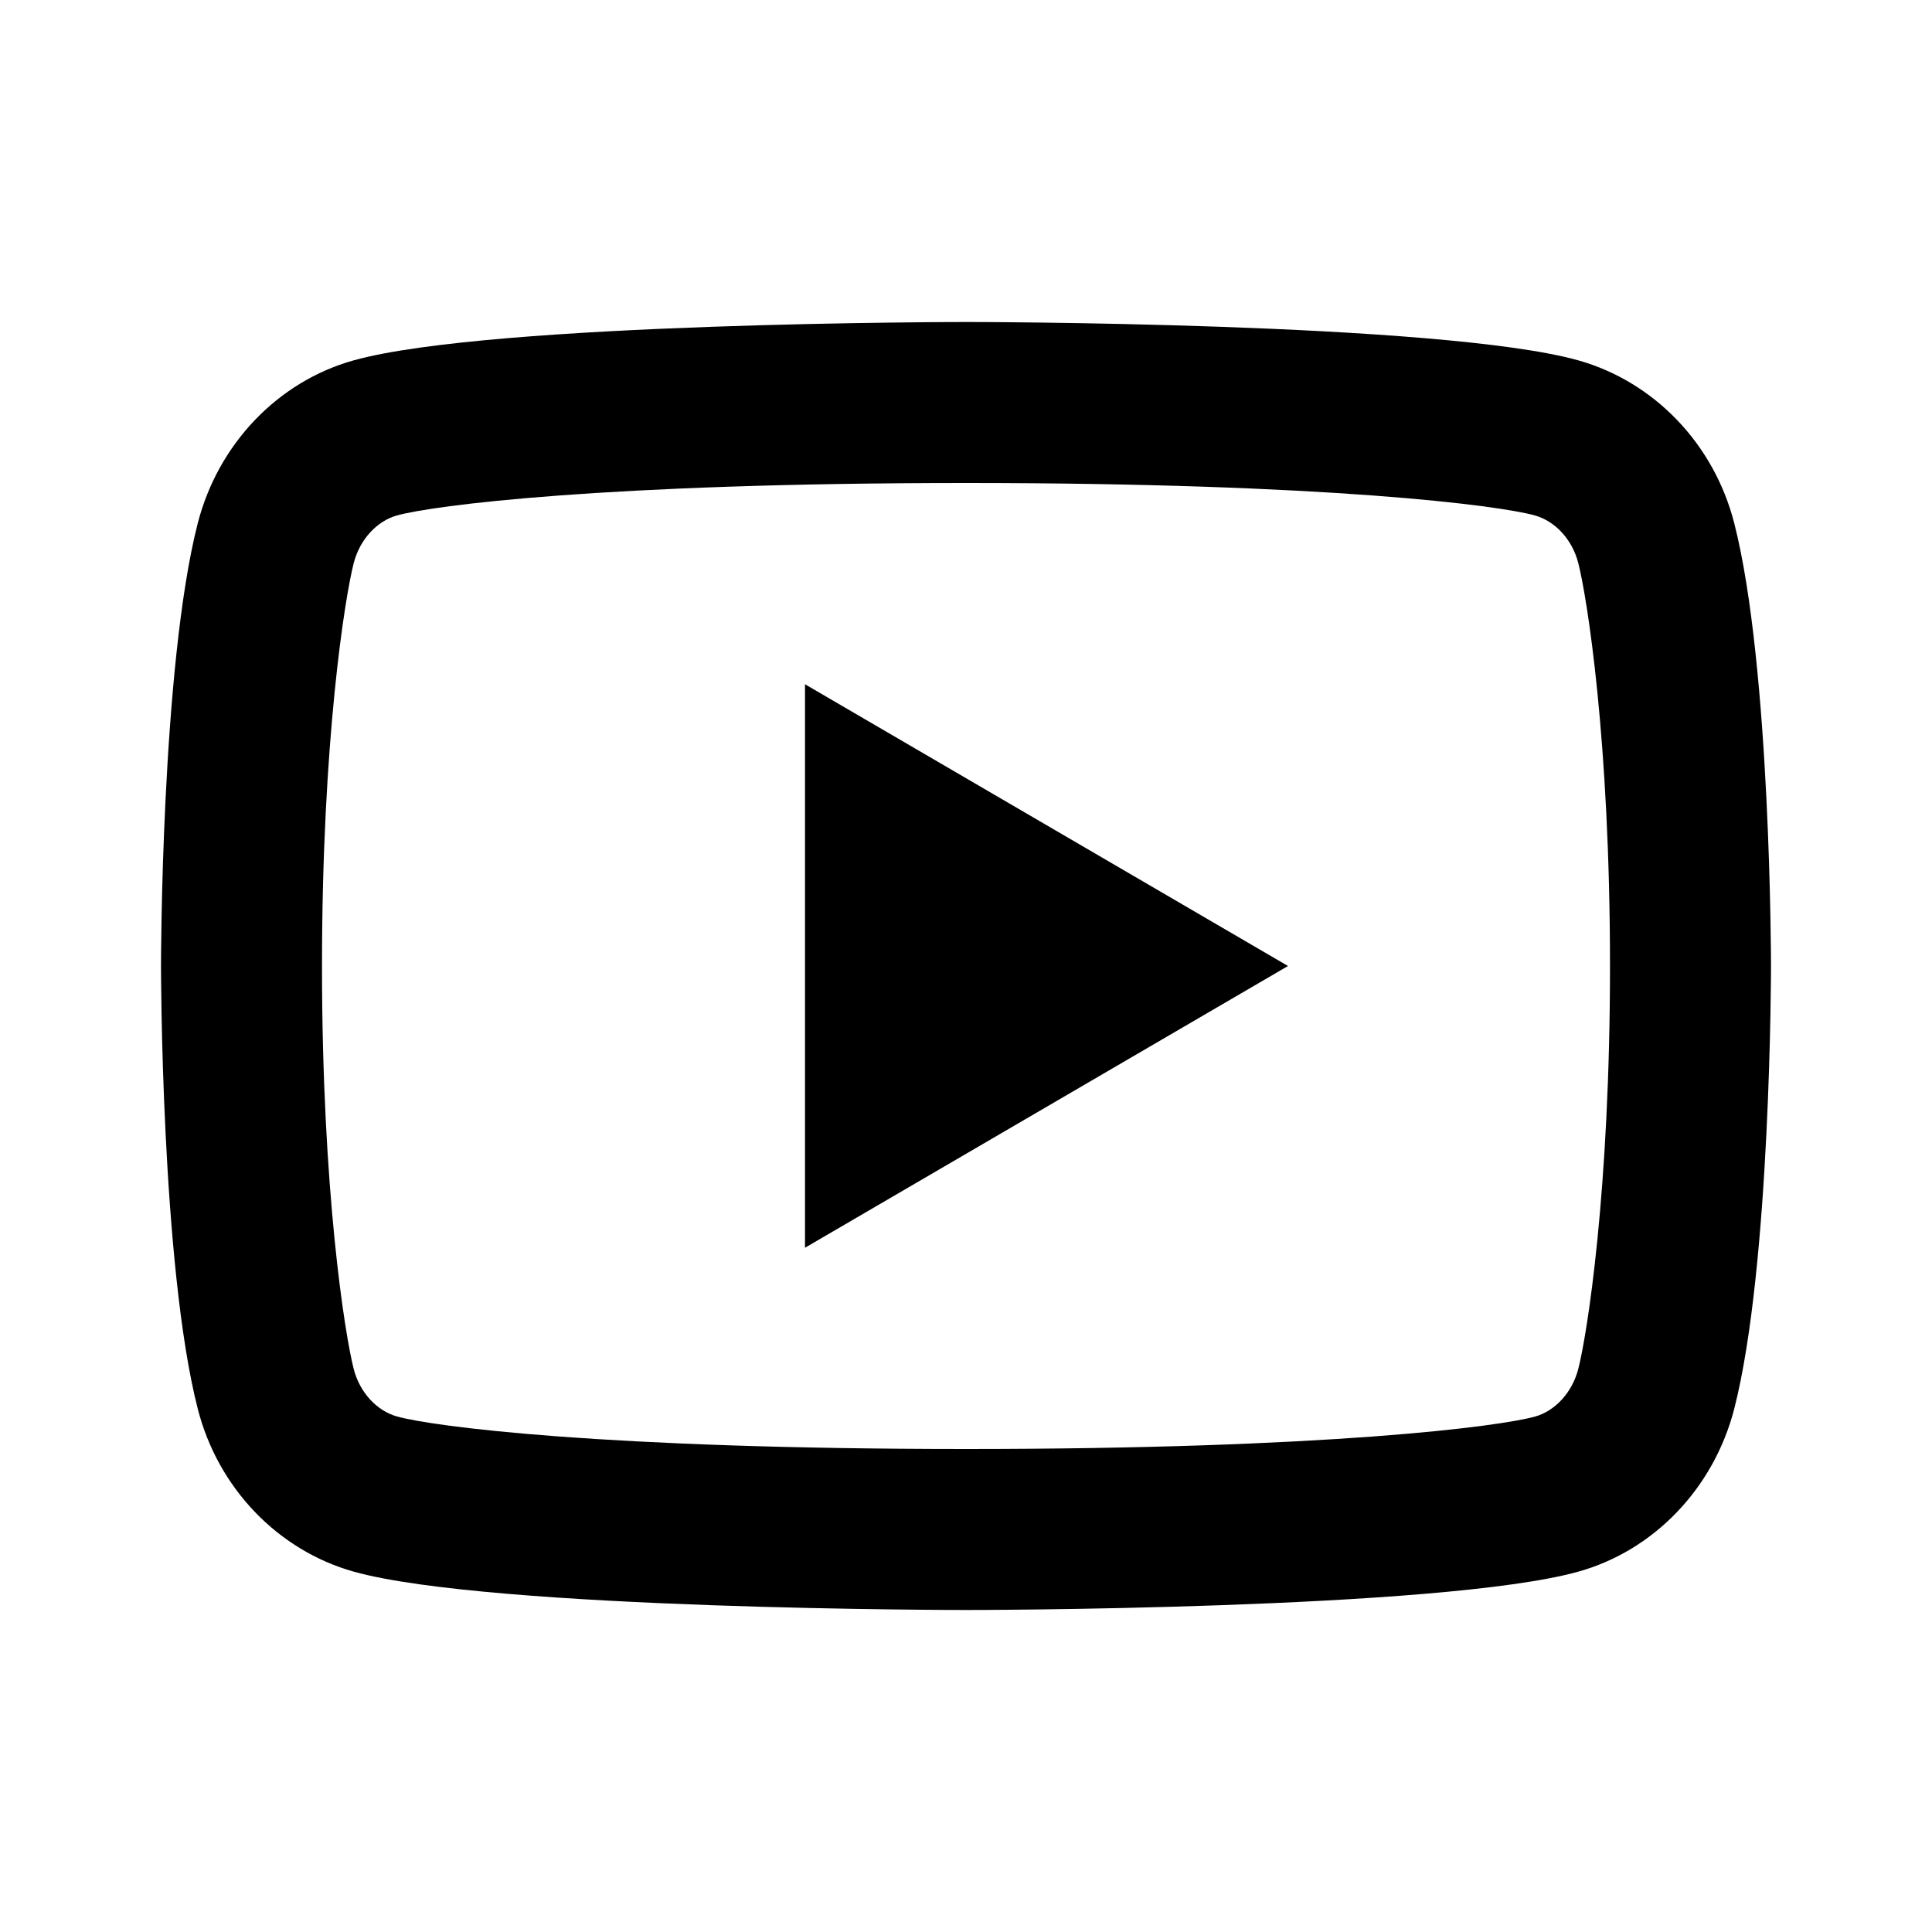
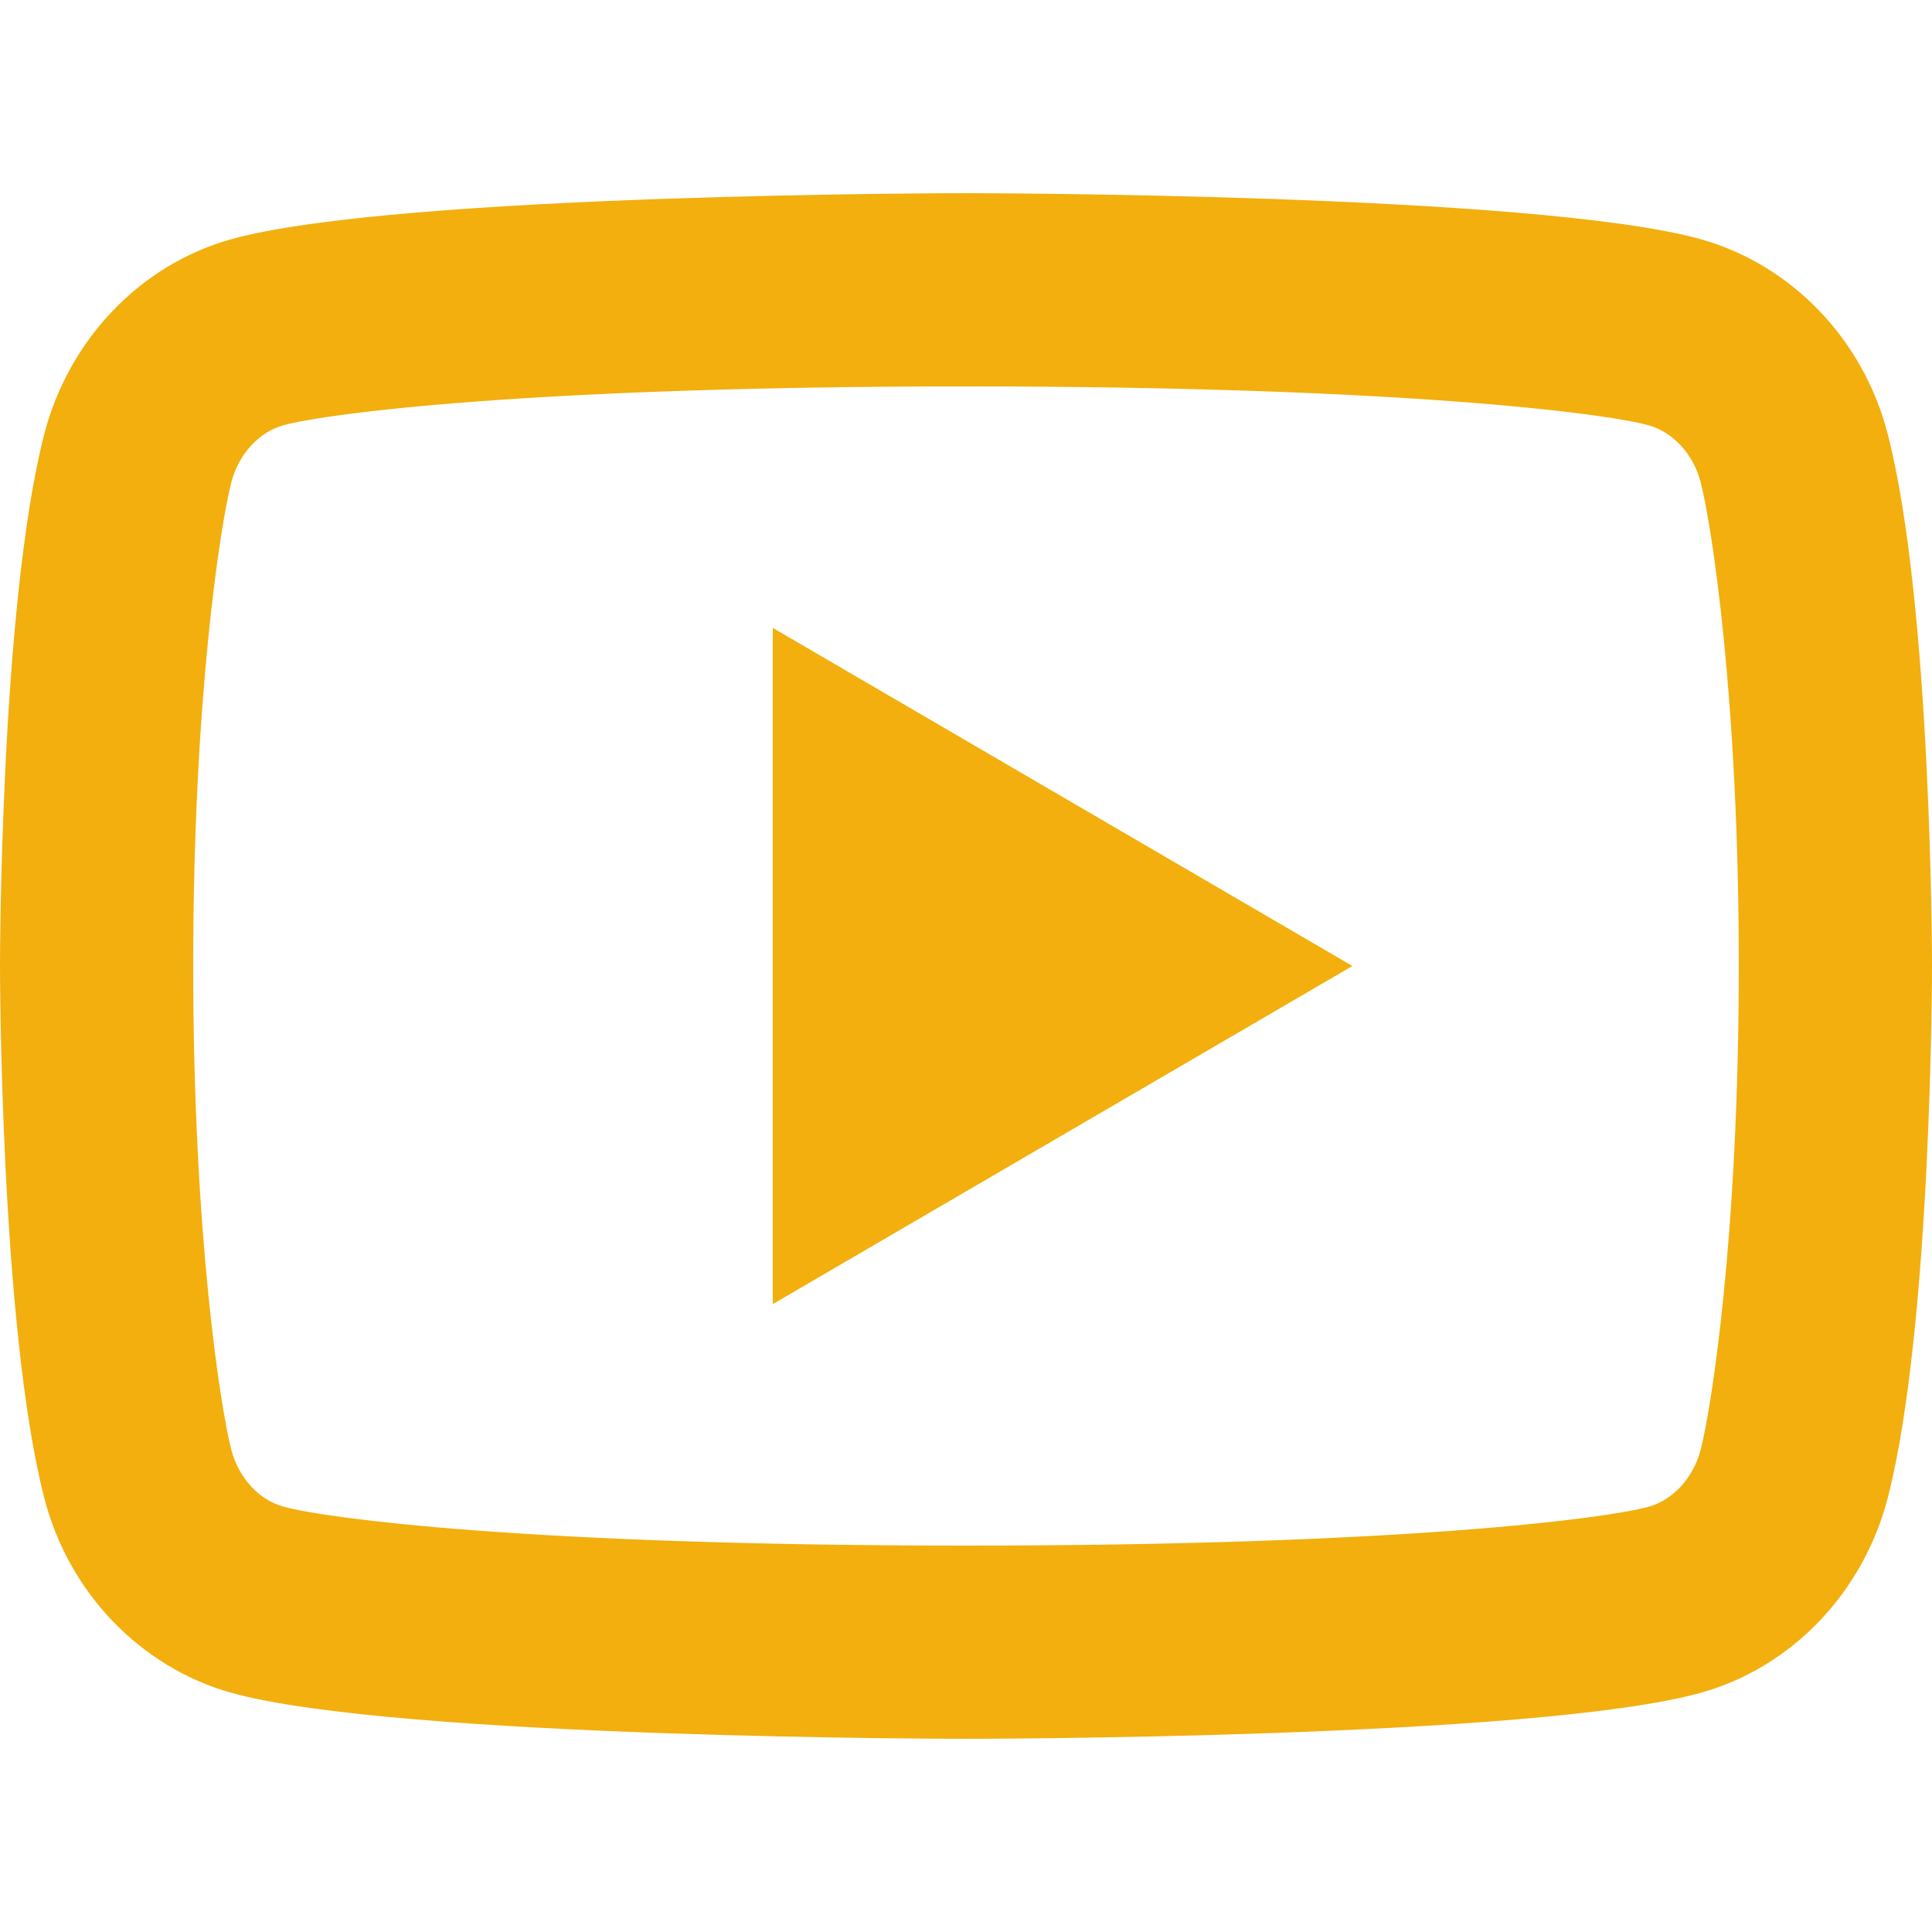
- <svg xmlns="http://www.w3.org/2000/svg" viewBox="0 0 24 24">
-   <g>
-     <path fill="none" d="M0 0h24v24H0z" />
-     <path fill-rule="nonzero" d="M19.606 6.995c-.076-.298-.292-.523-.539-.592C18.63 6.28 16.5 6 12 6s-6.628.28-7.069.403c-.244.068-.46.293-.537.592C4.285 7.419 4 9.196 4 12s.285 4.58.394 5.006c.076.297.292.522.538.59C5.372 17.72 7.5 18 12 18s6.629-.28 7.069-.403c.244-.068.46-.293.537-.592C19.715 16.581 20 14.8 20 12s-.285-4.58-.394-5.005zm1.937-.497C22 8.28 22 12 22 12s0 3.72-.457 5.502c-.254.985-.997 1.76-1.938 2.022C17.896 20 12 20 12 20s-5.893 0-7.605-.476c-.945-.266-1.687-1.04-1.938-2.022C2 15.72 2 12 2 12s0-3.72.457-5.502c.254-.985.997-1.76 1.938-2.022C6.107 4 12 4 12 4s5.896 0 7.605.476c.945.266 1.687 1.04 1.938 2.022zM10 15.5v-7l6 3.5-6 3.5z" />
-   </g>
+ <svg xmlns="http://www.w3.org/2000/svg" clip-rule="evenodd" fill-rule="evenodd" stroke-linejoin="round" stroke-miterlimit="2" viewBox="0 0 20 20">
+   <path d="m17.606 4.995c-.076-.298-.292-.523-.539-.592-.437-.123-2.567-.403-7.067-.403s-6.628.28-7.069.403c-.244.068-.46.293-.537.592-.109.424-.394 2.201-.394 5.005s.285 4.58.394 5.006c.076.297.292.522.538.59.44.124 2.568.404 7.068.404s6.629-.28 7.069-.403c.244-.068.46-.293.537-.592.109-.424.394-2.205.394-5.005s-.285-4.58-.394-5.005zm1.937-.497c.457 1.782.457 5.502.457 5.502s0 3.72-.457 5.502c-.254.985-.997 1.76-1.938 2.022-1.709.476-7.605.476-7.605.476s-5.893 0-7.605-.476c-.945-.266-1.687-1.04-1.938-2.022-.457-1.782-.457-5.502-.457-5.502s0-3.72.457-5.502c.254-.985.997-1.76 1.938-2.022 1.712-.476 7.605-.476 7.605-.476s5.896 0 7.605.476c.945.266 1.687 1.04 1.938 2.022zm-11.543 9.002v-7l6 3.5z" fill="#f2af0d" fill-rule="nonzero" />
</svg>
